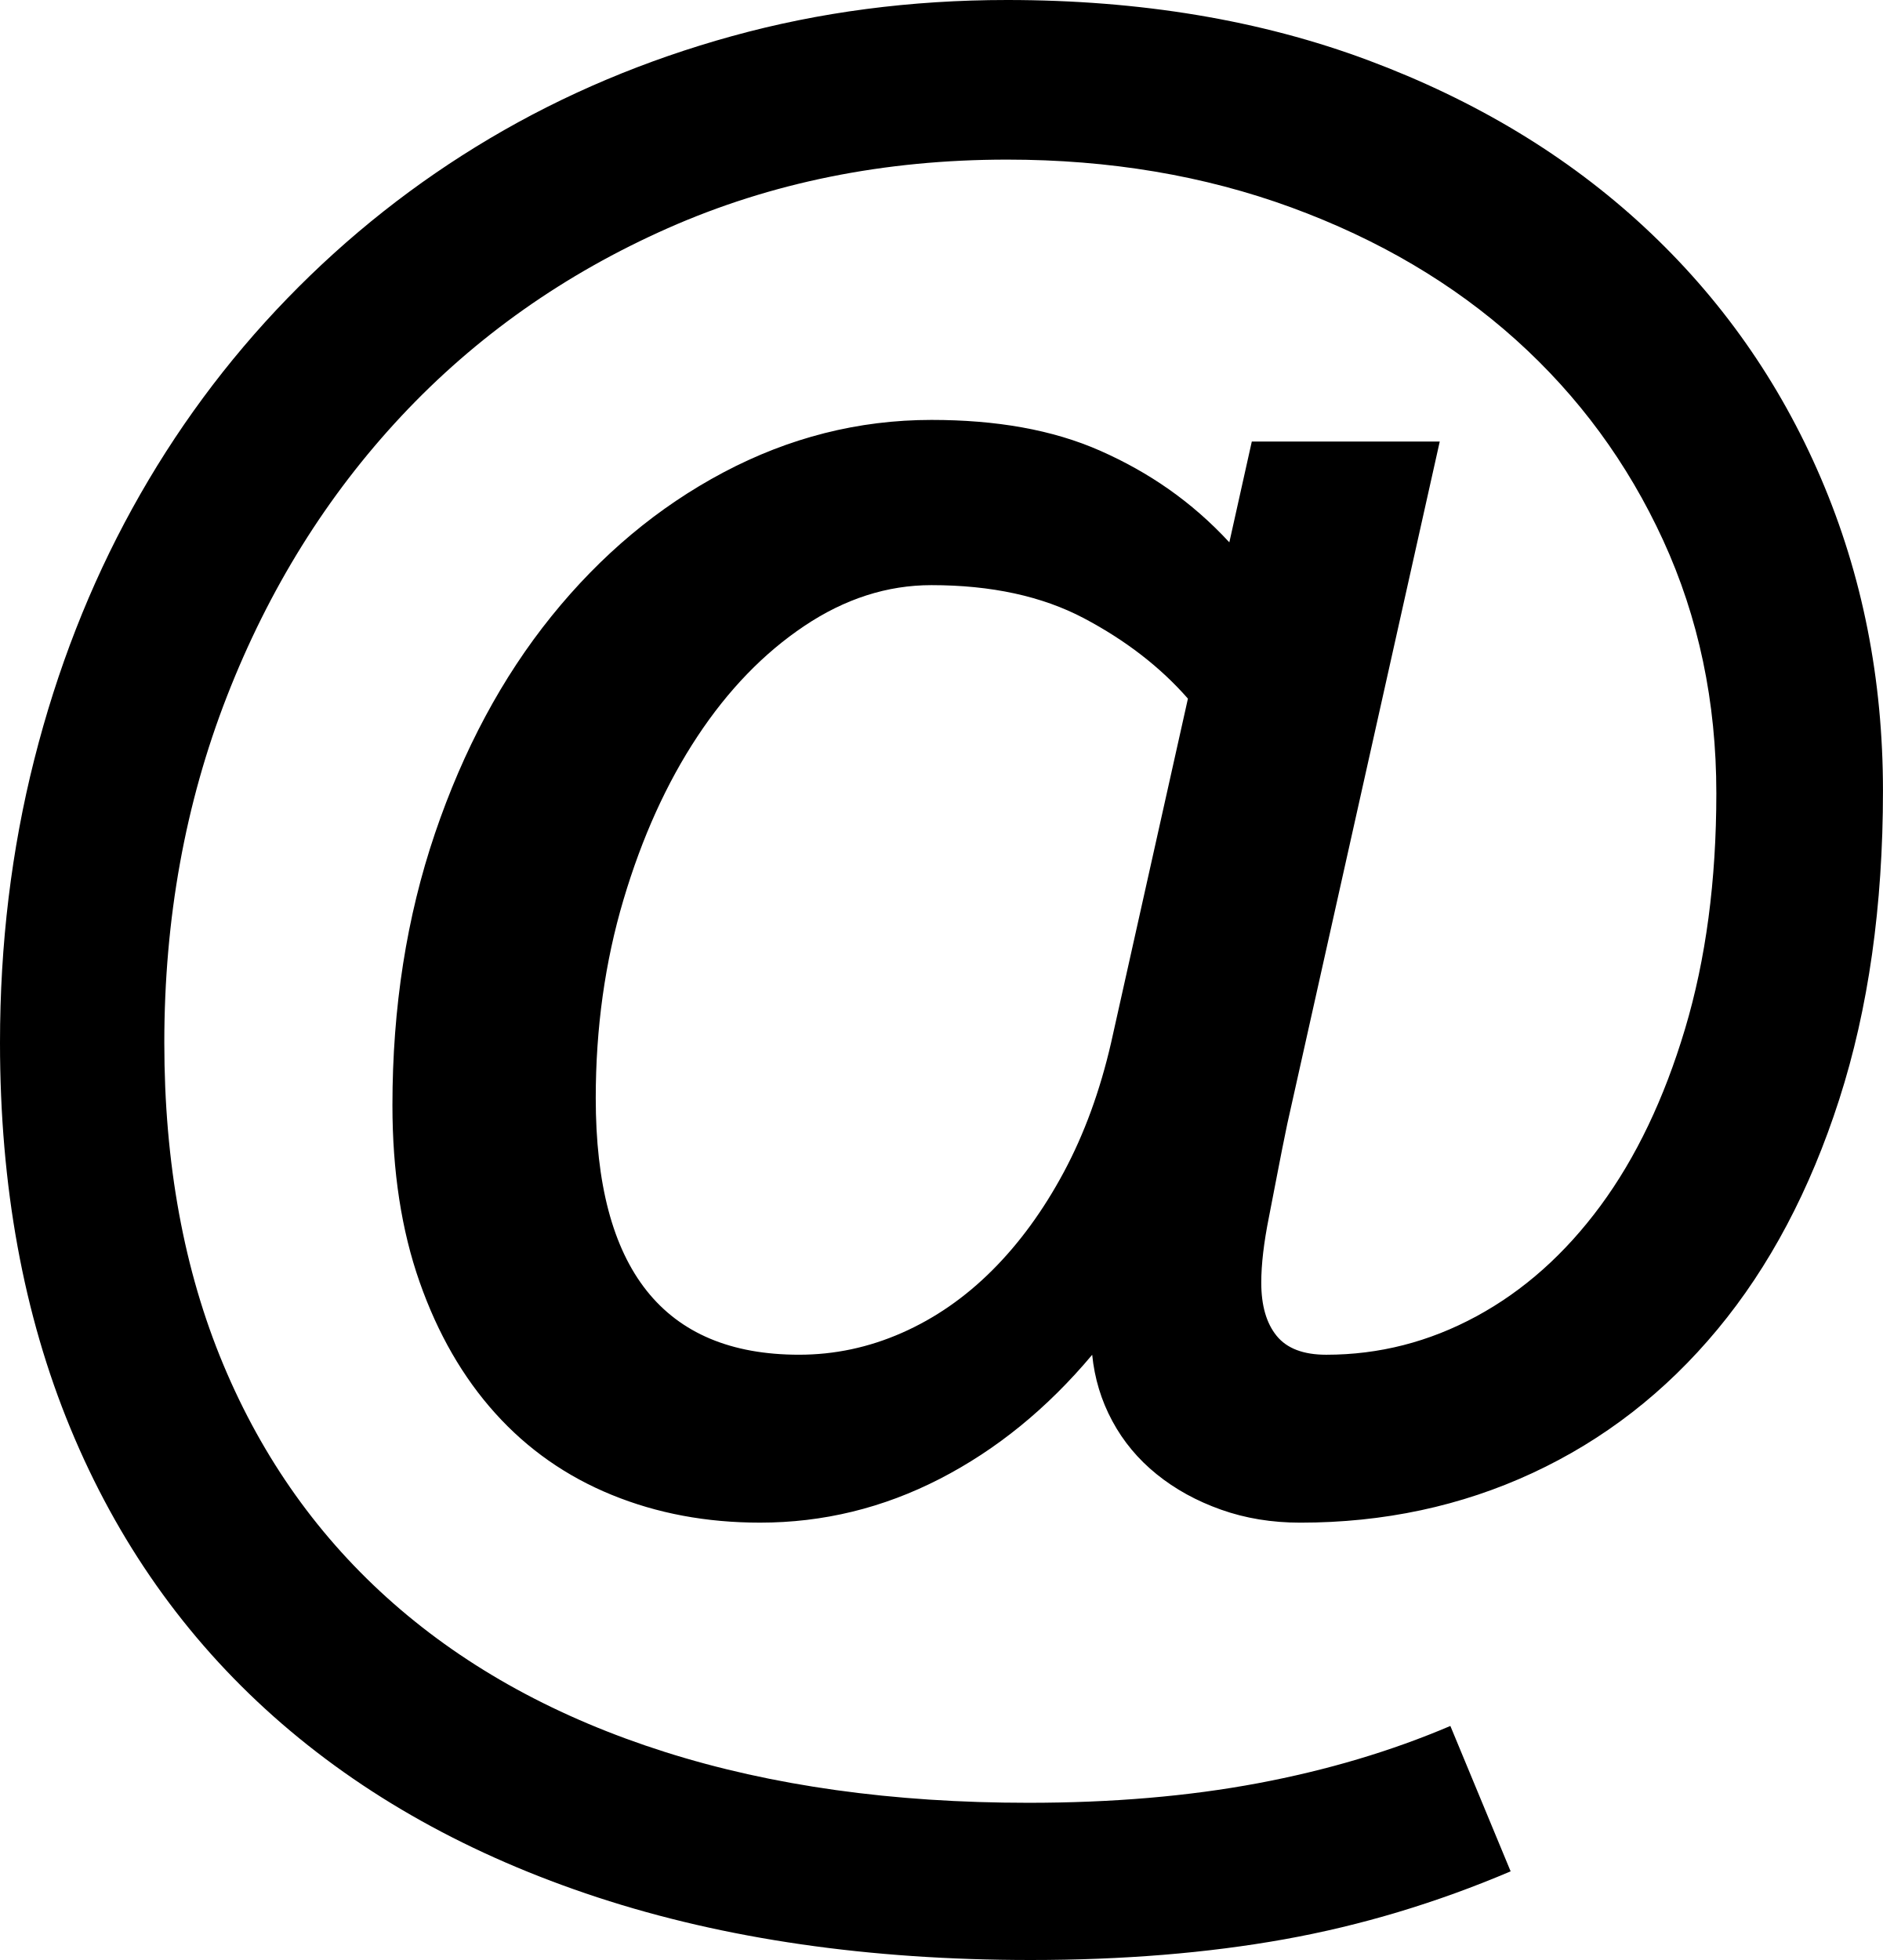
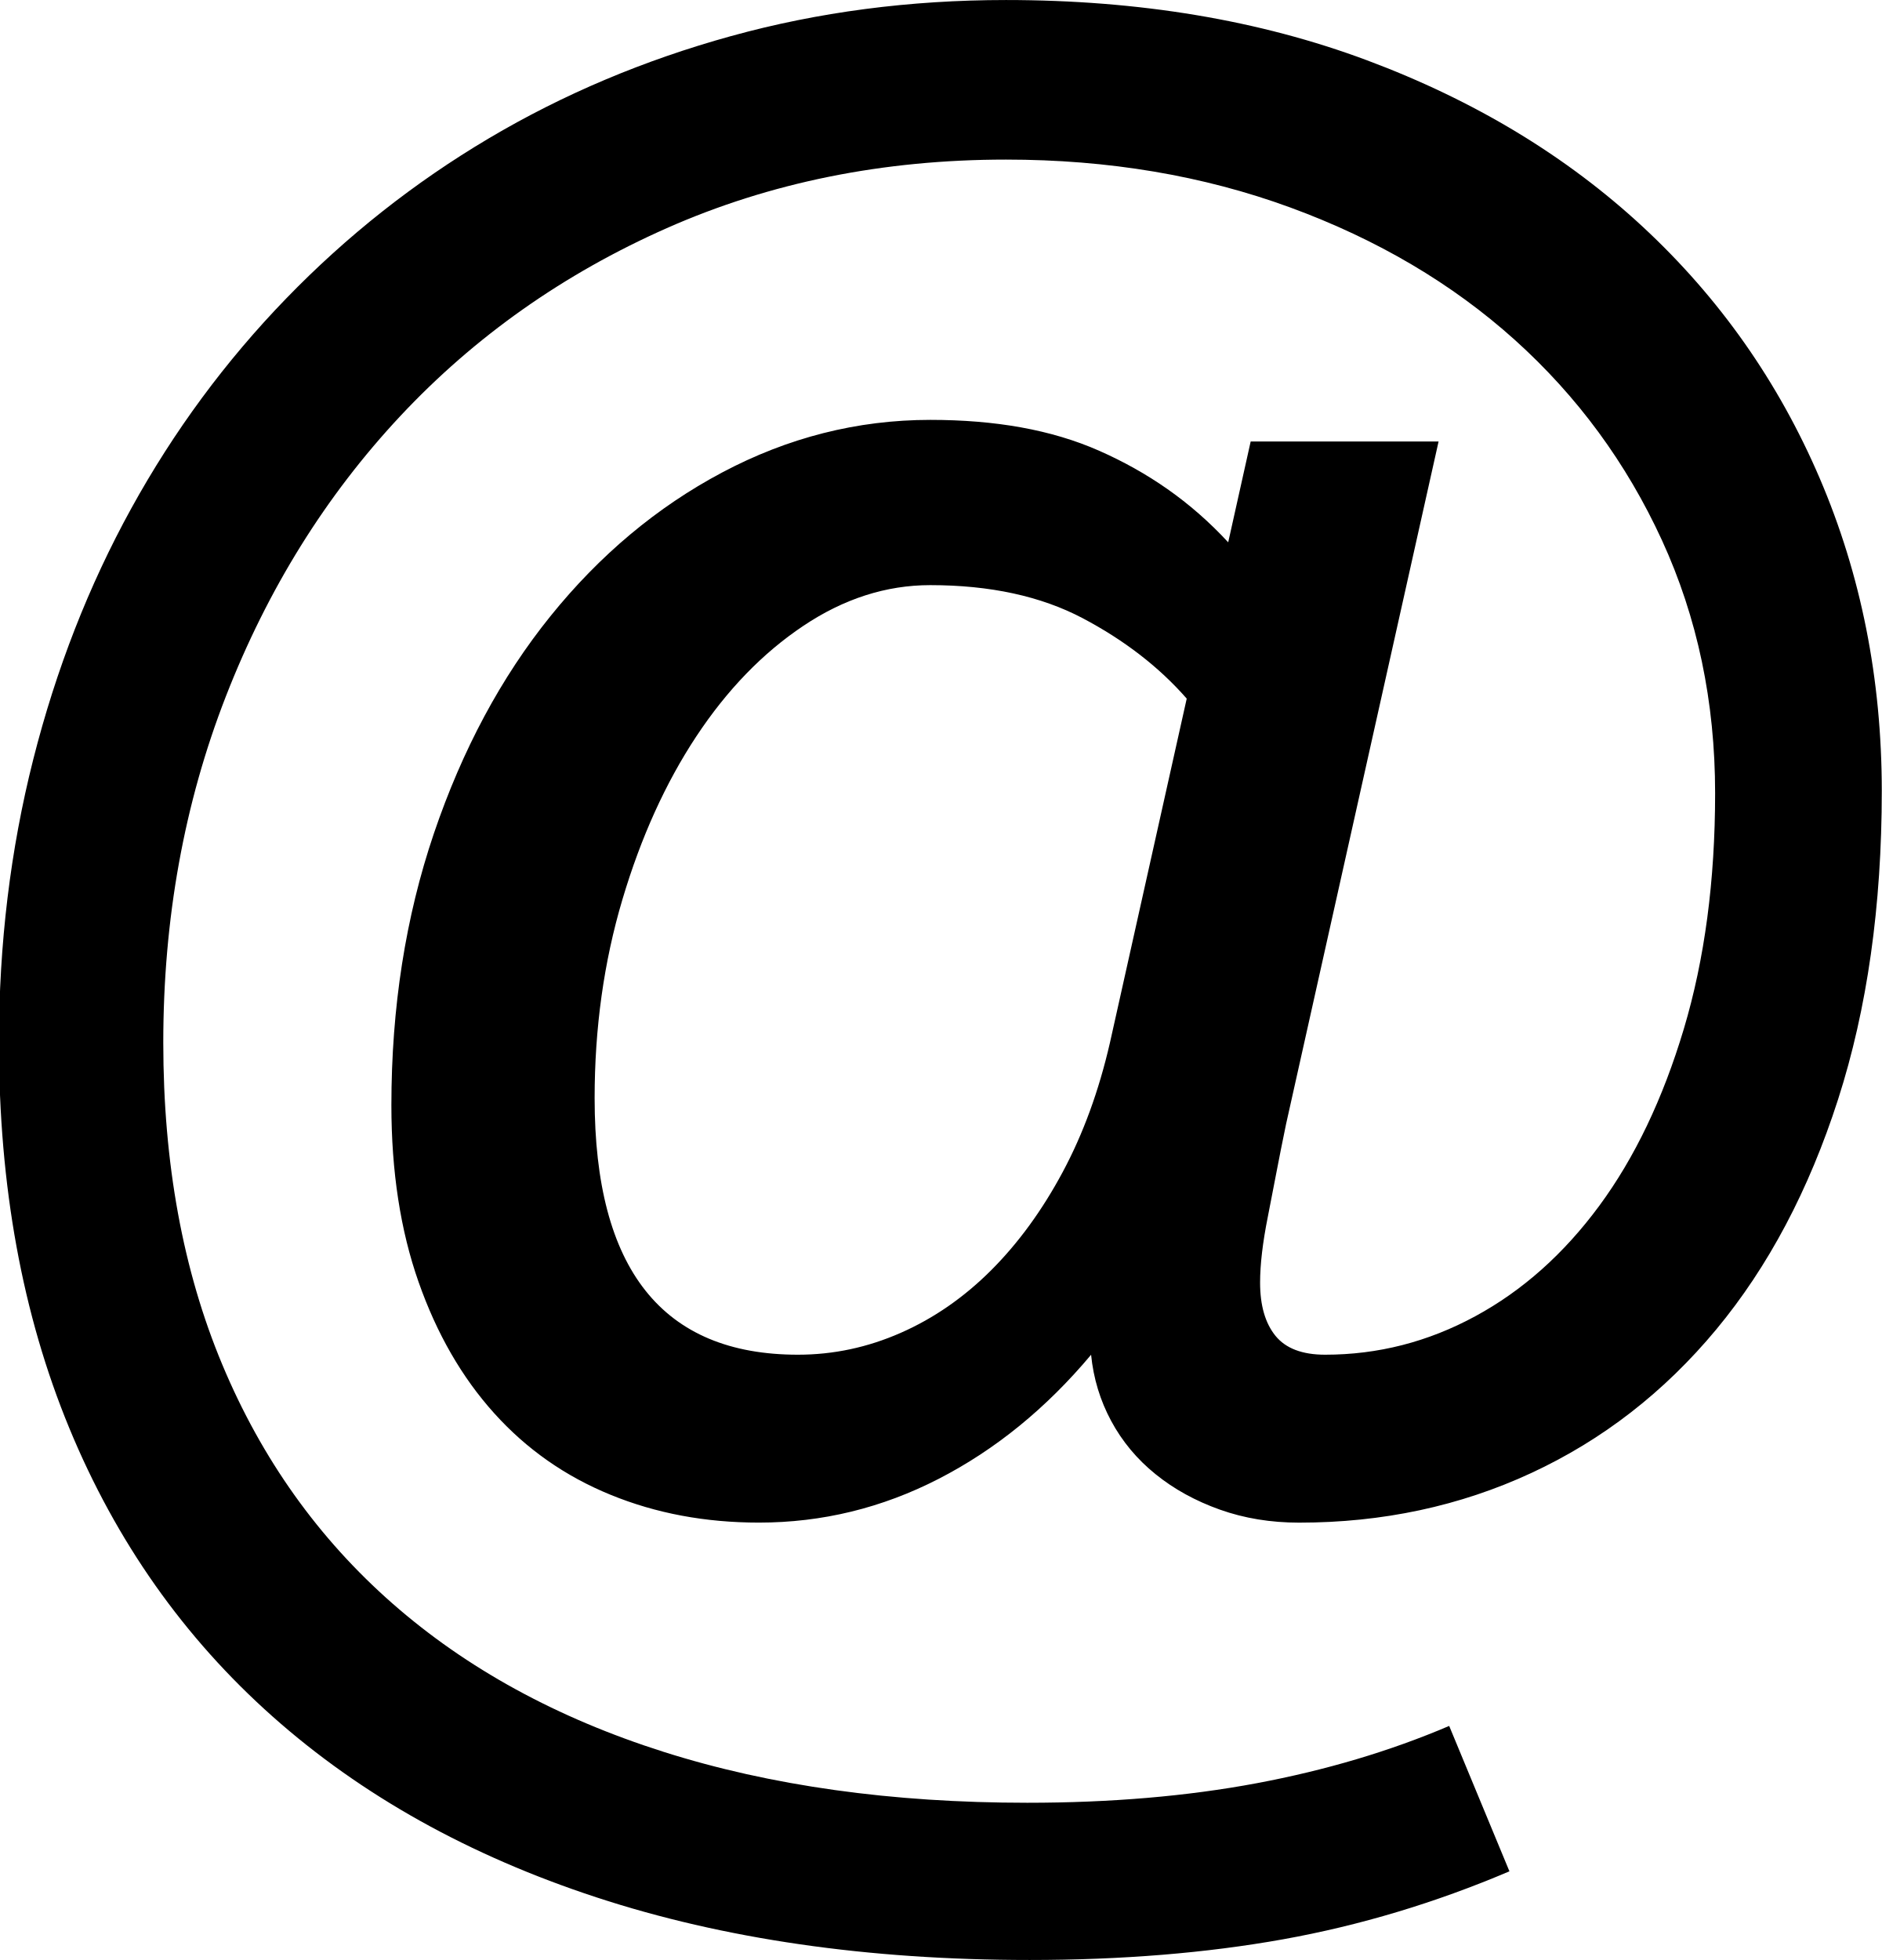
- <svg xmlns="http://www.w3.org/2000/svg" version="1.1" viewBox="0 0 96.311 100.241" xml:space="preserve">
+ <svg xmlns="http://www.w3.org/2000/svg" version="1.1" id="Layer_1" x="0px" y="0px" width="87.104px" height="90.709px" viewBox="239.934 238.11 87.104 90.709" enable-background="new 239.934 238.11 87.104 90.709" xml:space="preserve">
  <g id="mail">
-     <path d="M93.136,24.456c-2.116-4.937-5.129-9.22-9.038-12.848c-3.91-3.628-8.616-6.469-14.117-8.525   C64.479,1.028,58.322,0,51.511,0c-4.918,0-9.604,0.615-14.057,1.844C33,3.074,28.869,4.817,25.06,7.074   c-3.809,2.258-7.265,4.988-10.369,8.192c-3.104,3.204-5.744,6.782-7.92,10.731c-2.177,3.951-3.85,8.233-5.018,12.847   C0.584,43.461,0,48.287,0,53.325c0,7.337,1.199,13.906,3.597,19.71c2.397,5.804,5.865,10.722,10.399,14.752   c4.534,4.03,10.056,7.113,16.566,9.25c6.509,2.135,13.895,3.204,22.158,3.204c4.716,0,9.039-0.354,12.968-1.058   c3.93-0.705,7.789-1.865,11.578-3.476l-3.083-7.436c-3.023,1.289-6.309,2.267-9.855,2.932c-3.547,0.665-7.457,0.998-11.729,0.998   c-6.933,0-13.13-0.867-18.591-2.6c-5.462-1.734-10.087-4.263-13.875-7.588c-3.789-3.325-6.691-7.395-8.706-12.212   c-2.016-4.816-3.023-10.308-3.023-16.475c0-6.327,1.067-12.232,3.204-17.714c2.136-5.481,5.109-10.257,8.918-14.329   c3.809-4.07,8.353-7.275,13.633-9.613c5.28-2.337,11.064-3.507,17.352-3.507c5.239,0,10.086,0.816,14.54,2.448   c4.453,1.632,8.283,3.89,11.487,6.771c3.204,2.882,5.714,6.298,7.528,10.248c1.814,3.951,2.721,8.263,2.721,12.938   c0,4.474-0.535,8.494-1.603,12.061c-1.068,3.567-2.509,6.581-4.322,9.039c-1.814,2.459-3.93,4.344-6.348,5.653   c-2.418,1.31-4.978,1.965-7.678,1.965c-1.17,0-2.016-0.322-2.539-0.967c-0.524-0.644-0.786-1.551-0.786-2.721   c0-0.927,0.13-2.045,0.393-3.355c0.262-1.309,0.574-3.028,0.937-4.761l7.799-34.9h-9.613l-1.149,5.155   c-1.935-2.095-4.132-3.59-6.59-4.678c-2.459-1.088-5.341-1.583-8.646-1.583c-3.748,0-7.296,0.912-10.641,2.685   c-3.346,1.774-6.278,4.235-8.797,7.358c-2.52,3.124-4.504,6.829-5.955,11.1c-1.451,4.273-2.177,8.911-2.177,13.909   c0,3.386,0.463,6.401,1.391,9.04c0.927,2.64,2.216,4.878,3.869,6.712c1.652,1.835,3.637,3.226,5.955,4.172   c2.317,0.948,4.846,1.421,7.587,1.421c3.224,0,6.288-0.745,9.19-2.237c2.902-1.49,5.502-3.607,7.799-6.348   c0.121,1.209,0.463,2.338,1.028,3.386c0.564,1.049,1.32,1.956,2.267,2.721c0.946,0.766,2.045,1.371,3.295,1.814   c1.249,0.444,2.6,0.665,4.051,0.665c4.272,0,8.232-0.846,11.88-2.539c3.648-1.693,6.802-4.141,9.462-7.346   c2.66-3.204,4.735-7.124,6.227-11.759c1.491-4.634,2.237-9.894,2.237-15.78C96.311,34.724,95.252,29.394,93.136,24.456z    M56.831,53.325c-0.565,2.459-1.371,4.666-2.418,6.62c-1.049,1.956-2.267,3.628-3.658,5.018c-1.391,1.391-2.932,2.459-4.625,3.204   c-1.693,0.746-3.446,1.118-5.26,1.118c-6.933,0-10.399-4.373-10.399-13.12c0-3.587,0.473-6.972,1.421-10.157   c0.946-3.183,2.207-5.964,3.779-8.343c1.572-2.378,3.395-4.262,5.471-5.653c2.075-1.39,4.241-2.086,6.499-2.086   c3.062,0,5.662,0.565,7.799,1.693c2.136,1.129,3.909,2.5,5.32,4.111L56.831,53.325z" />
+     <path d="M324.166,260.241c-1.915-4.467-4.642-8.343-8.179-11.626c-3.538-3.283-7.797-5.854-12.774-7.714   c-4.979-1.86-10.551-2.79-16.714-2.79c-4.451,0-8.691,0.556-12.721,1.668c-4.03,1.113-7.769,2.69-11.215,4.733   c-3.447,2.043-6.574,4.514-9.383,7.413c-2.809,2.899-5.198,6.137-7.167,9.71c-1.97,3.576-3.484,7.45-4.541,11.625   c-1.058,4.178-1.587,8.545-1.587,13.104c0,6.639,1.085,12.583,3.255,17.835c2.169,5.253,5.308,9.703,9.411,13.35   s9.1,6.438,14.991,8.37c5.89,1.933,12.574,2.899,20.051,2.899c4.268,0,8.18-0.32,11.735-0.957   c3.556-0.639,7.048-1.688,10.477-3.146l-2.789-6.729c-2.736,1.167-5.71,2.052-8.919,2.653s-6.748,0.903-10.613,0.903   c-6.274,0-11.881-0.785-16.823-2.353c-4.943-1.568-9.128-3.858-12.556-6.866c-3.429-3.009-6.055-6.692-7.878-11.051   c-1.825-4.358-2.735-9.328-2.735-14.909c0-5.725,0.965-11.068,2.899-16.029c1.933-4.959,4.624-9.282,8.07-12.966   c3.447-3.683,7.559-6.583,12.336-8.699c4.778-2.114,10.012-3.173,15.702-3.173c4.74,0,9.127,0.739,13.157,2.215   c4.029,1.477,7.495,3.52,10.395,6.127c2.899,2.608,5.171,5.699,6.813,9.273c1.642,3.575,2.462,7.478,2.462,11.708   c0,4.049-0.484,7.687-1.45,10.914c-0.967,3.229-2.271,5.955-3.911,8.18c-1.642,2.226-3.557,3.931-5.745,5.115   c-2.188,1.186-4.504,1.778-6.947,1.778c-1.059,0-1.824-0.291-2.298-0.874c-0.474-0.584-0.712-1.404-0.712-2.463   c0-0.839,0.119-1.851,0.356-3.036c0.237-1.185,0.52-2.74,0.848-4.308l7.058-31.582h-8.698l-1.04,4.665   c-1.752-1.896-3.74-3.249-5.964-4.233c-2.226-0.984-4.833-1.433-7.824-1.433c-3.392,0-6.602,0.825-9.629,2.43   c-3.028,1.605-5.681,3.833-7.96,6.659c-2.28,2.827-4.076,6.179-5.389,10.044c-1.313,3.867-1.97,8.065-1.97,12.587   c0,3.063,0.419,5.792,1.259,8.18c0.839,2.389,2.005,4.414,3.501,6.074c1.495,1.66,3.291,2.919,5.389,3.774   c2.097,0.858,4.385,1.286,6.866,1.286c2.917,0,5.69-0.674,8.316-2.024c2.626-1.349,4.979-3.264,7.058-5.744   c0.109,1.094,0.419,2.116,0.93,3.064c0.51,0.948,1.195,1.77,2.052,2.462c0.855,0.693,1.851,1.24,2.981,1.642   c1.13,0.402,2.353,0.602,3.666,0.602c3.866,0,7.449-0.766,10.75-2.298c3.302-1.532,6.155-3.747,8.563-6.647   c2.406-2.899,4.284-6.445,5.635-10.641c1.349-4.193,2.024-8.953,2.024-14.279C327.039,269.532,326.081,264.709,324.166,260.241z    M291.313,286.365c-0.511,2.225-1.24,4.222-2.188,5.989c-0.949,1.771-2.052,3.283-3.31,4.542c-1.26,1.258-2.654,2.225-4.186,2.898   c-1.532,0.675-3.118,1.012-4.76,1.012c-6.274,0-9.41-3.956-9.41-11.872c0-3.246,0.428-6.309,1.285-9.191   c0.856-2.88,1.998-5.397,3.42-7.55c1.422-2.152,3.072-3.857,4.951-5.115c1.877-1.258,3.838-1.888,5.881-1.888   c2.771,0,5.123,0.512,7.058,1.532c1.933,1.021,3.537,2.262,4.813,3.72L291.313,286.365z" />
  </g>
-   <g id="Слой_1" />
+   <g id="Слой_1">
+ </g>
</svg>
